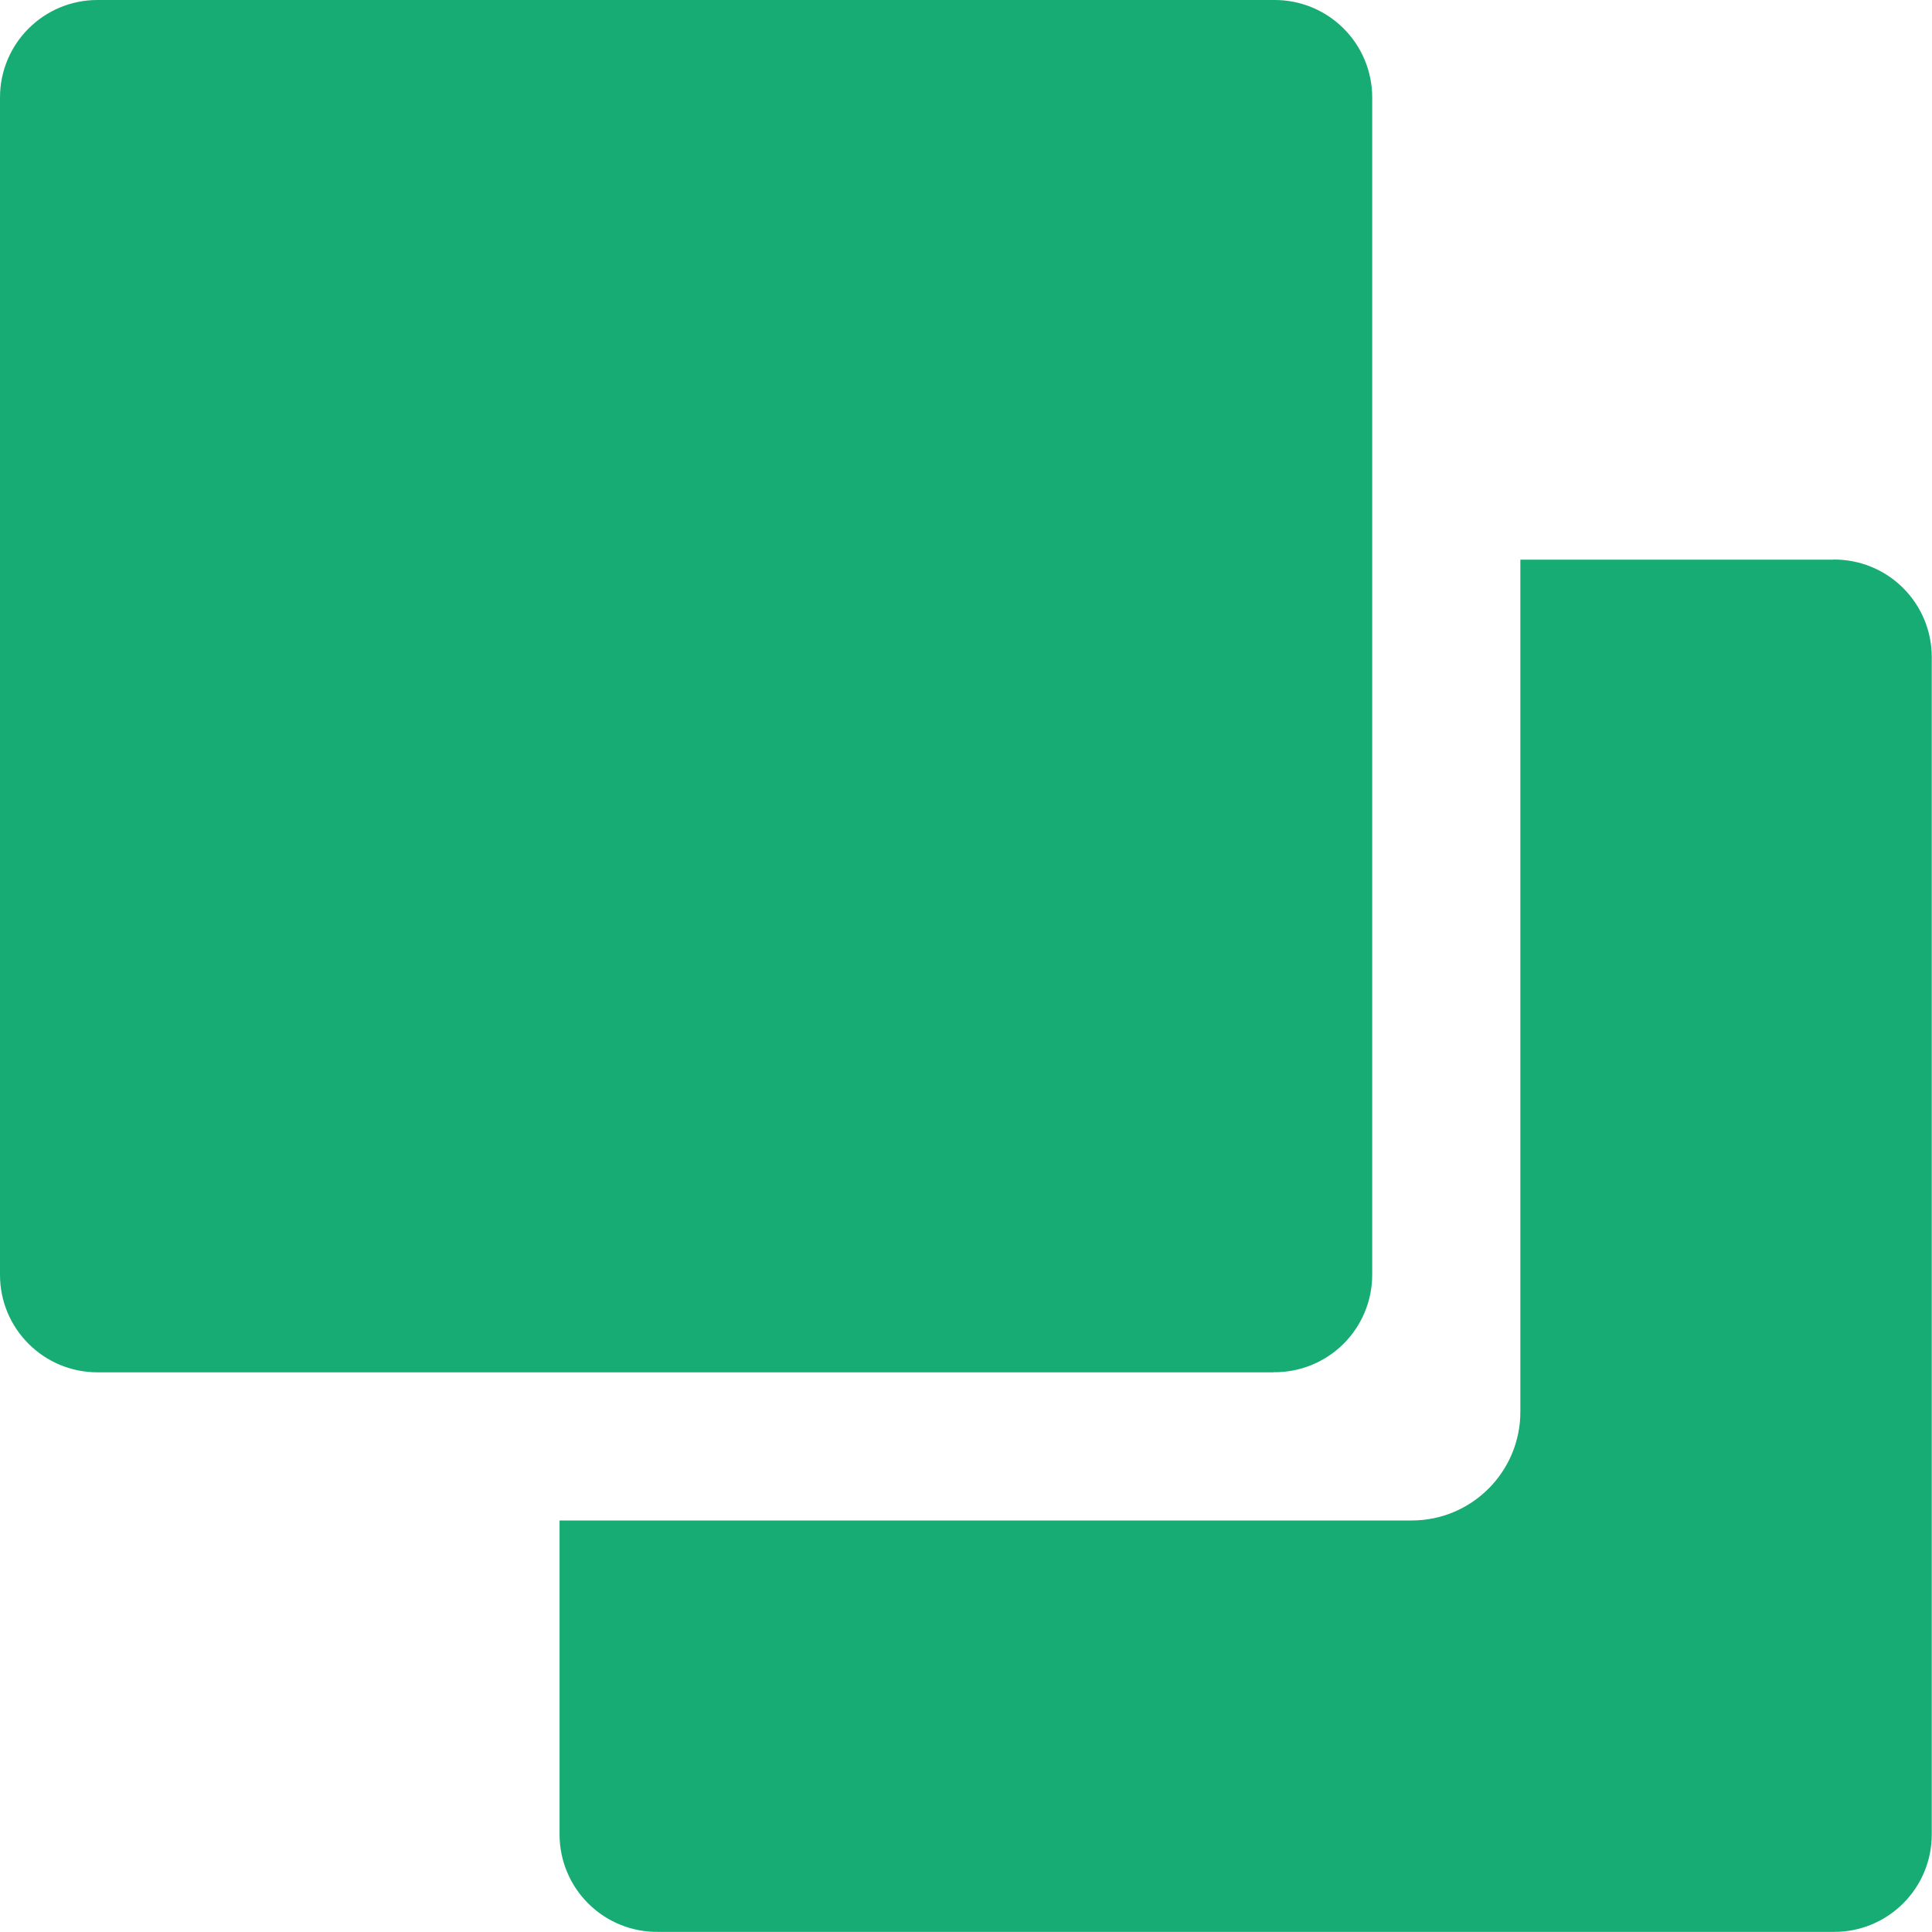
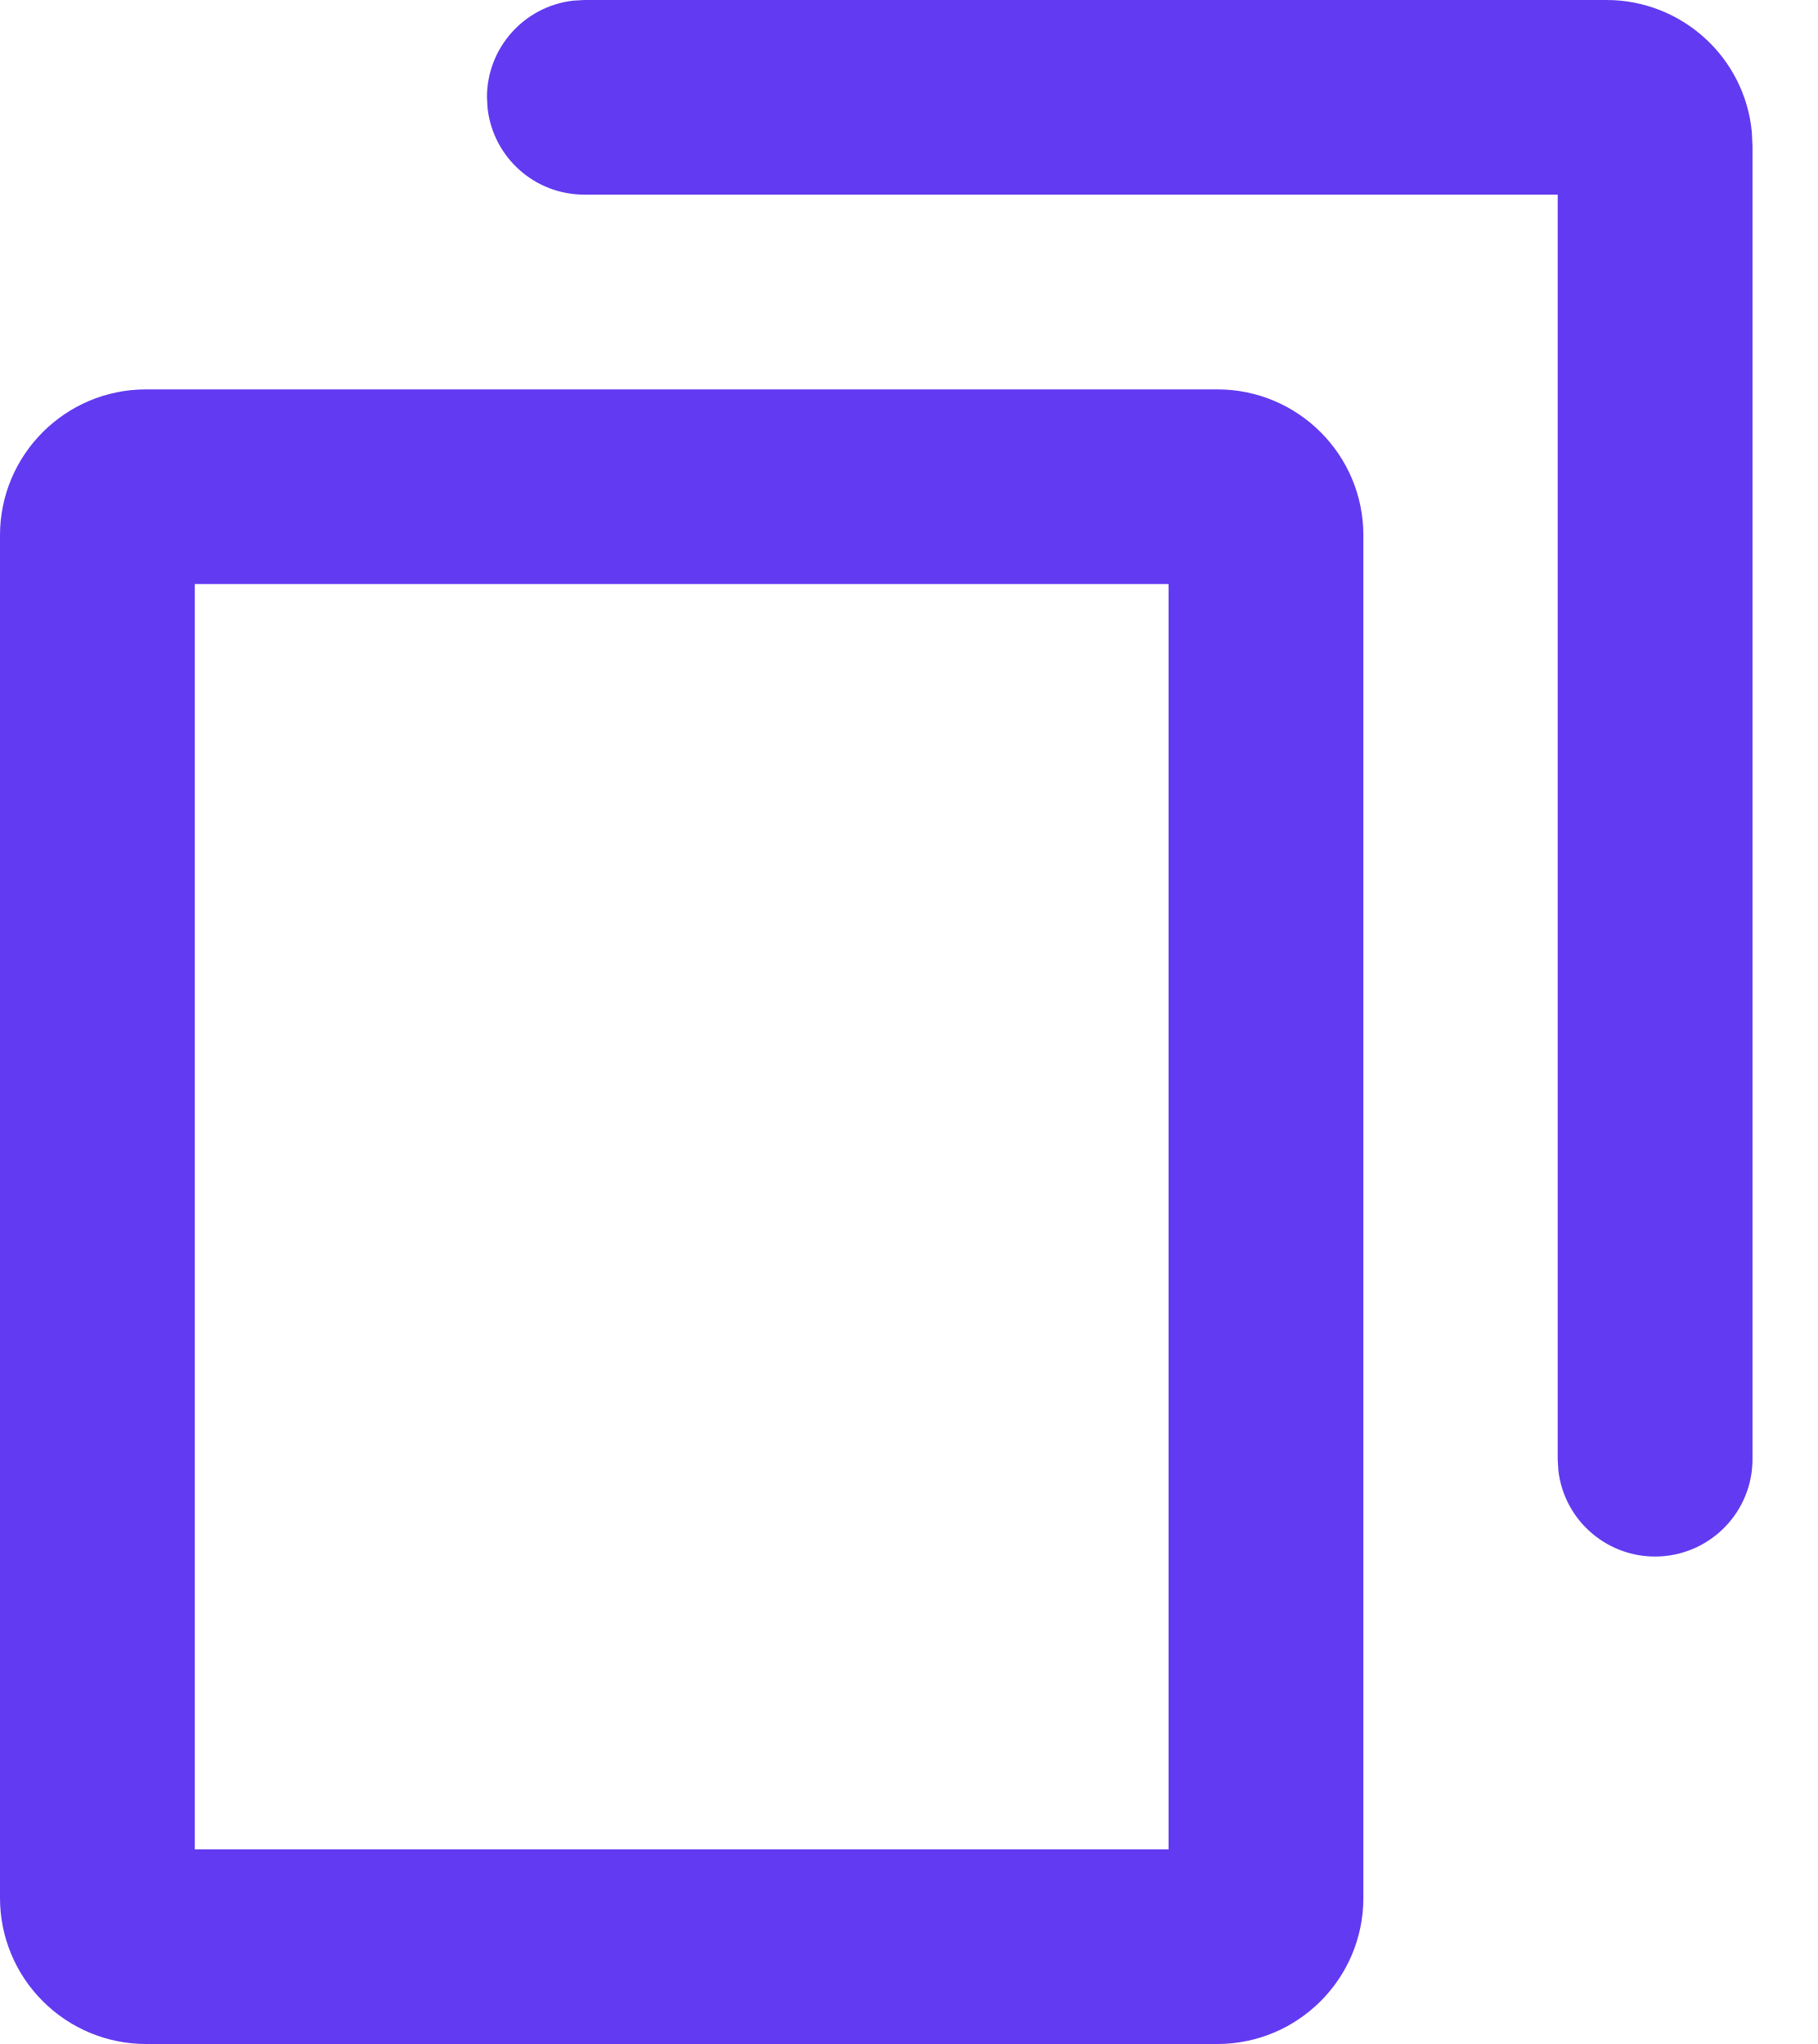
- <svg xmlns="http://www.w3.org/2000/svg" width="16" height="16" viewBox="0 0 16 16">
-   <defs>
-     <style>.a{fill:#17ac74;}</style>
-   </defs>
-   <g transform="translate(0 0)">
-     <path class="a" d="M10.546,11.364a.807.807,0,0,0,.818-.807V.807A.807.807,0,0,0,10.546,0H.807A.807.807,0,0,0,0,.807v9.751a.807.807,0,0,0,.807.807h9.739Z" transform="translate(0 0)" />
-     <path class="a" d="M303.115,292.569h-2.591v7.057a.9.9,0,0,1-.9.9h-7.057v2.6a.807.807,0,0,0,.818.807h9.739a.807.807,0,0,0,.807-.807v-9.751a.807.807,0,0,0-.818-.807Z" transform="translate(-287.933 -287.934)" />
+ <svg xmlns="http://www.w3.org/2000/svg" width="16px" height="18px" viewBox="0 0 16 18" version="1.1">
+   <g id="页面-1" stroke="none" stroke-width="1" fill="none" fill-rule="evenodd">
+     <g id="首页-推广中心备份" transform="translate(-316, -269)" fill="#613AF1" fill-rule="nonzero">
+       <g id="编组" transform="translate(316, 269)">
+         <path d="M10.717,3.429 C11.427,3.429 12.003,4.004 12.003,4.714 L12.003,16.714 C12.003,17.424 11.427,18 10.717,18 L1.286,18 C0.945,18 0.618,17.865 0.377,17.623 C0.135,17.382 0,17.055 0,16.714 L0,4.714 C0,4.004 0.576,3.429 1.286,3.429 L10.717,3.429 Z M10.288,5.143 L1.715,5.143 L1.715,16.286 L10.288,16.286 L10.288,5.143 Z M14.143,2.4994951e-07 C14.805,-0 15.36,0.503 15.423,1.162 L15.429,1.286 L15.429,12.851 C15.428,13.305 15.074,13.679 14.621,13.706 C14.169,13.732 13.773,13.402 13.72,12.951 L13.714,12.851 L13.714,1.714 L5.144,1.714 C4.709,1.714 4.344,1.389 4.293,0.957 L4.287,0.857 C4.287,0.423 4.612,0.057 5.044,0.006 L5.144,2.4994951e-07 L14.143,2.4994951e-07 Z" id="形状" />
+       </g>
+     </g>
  </g>
</svg>
